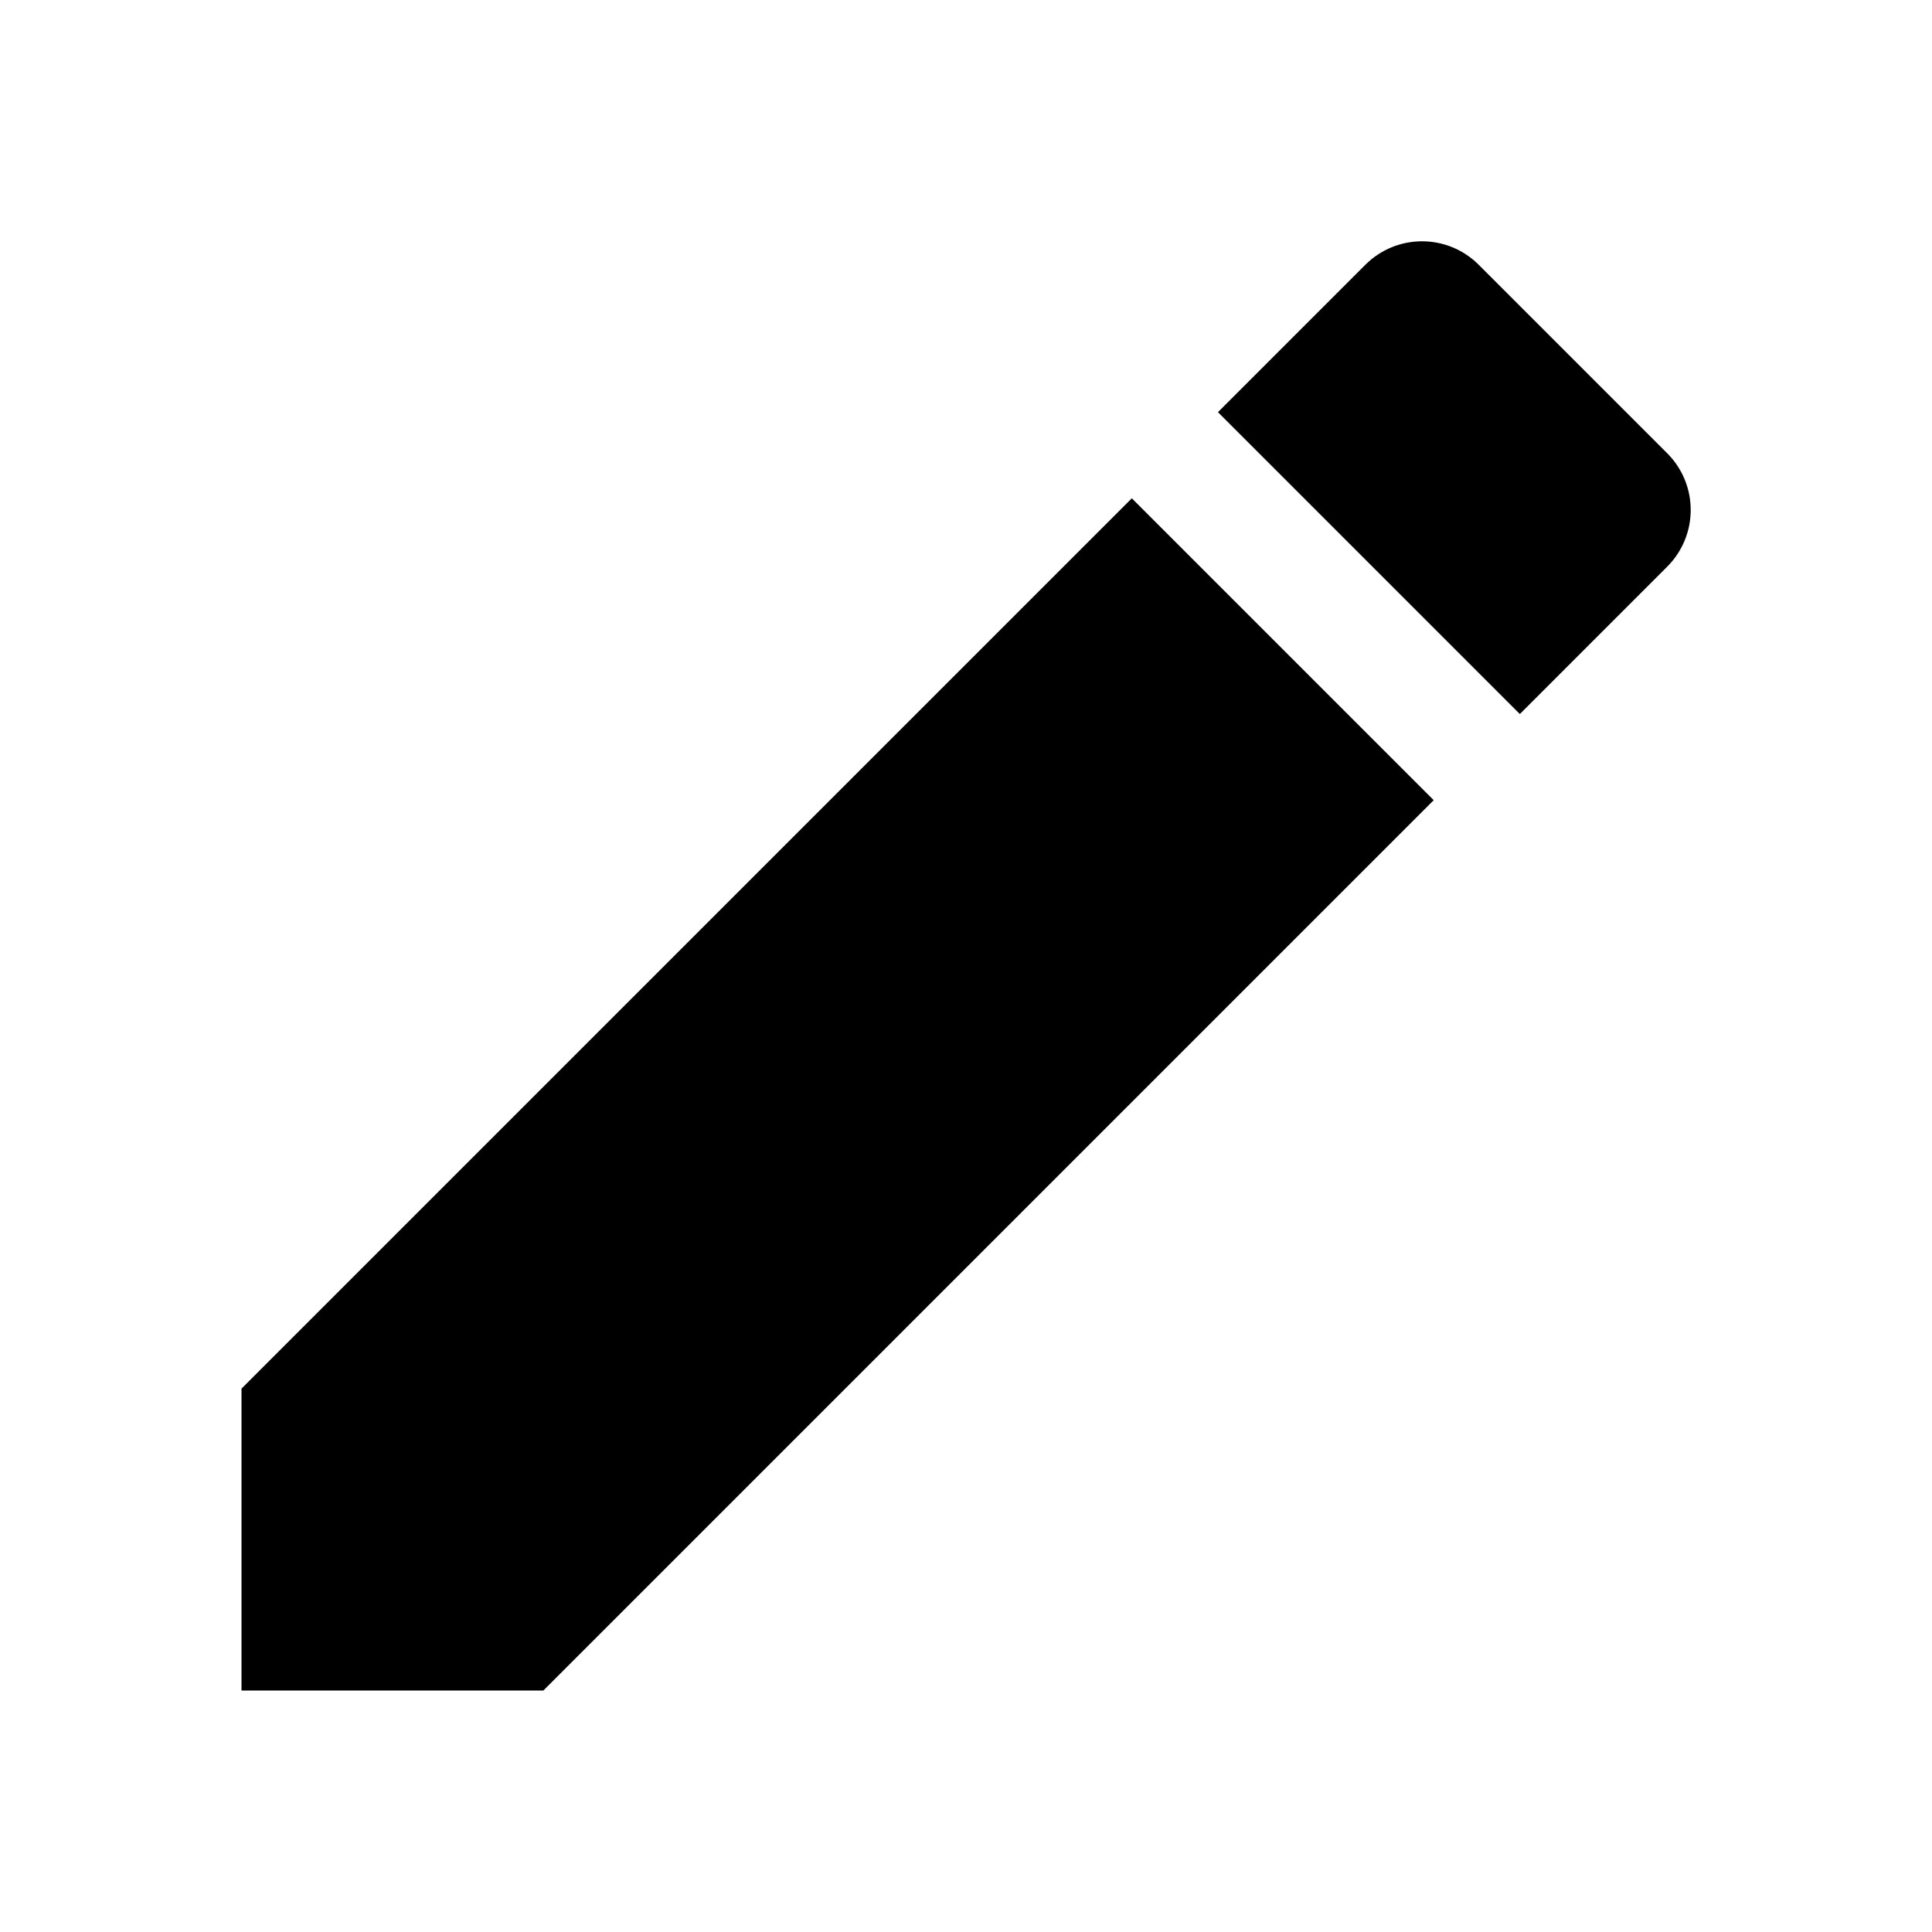
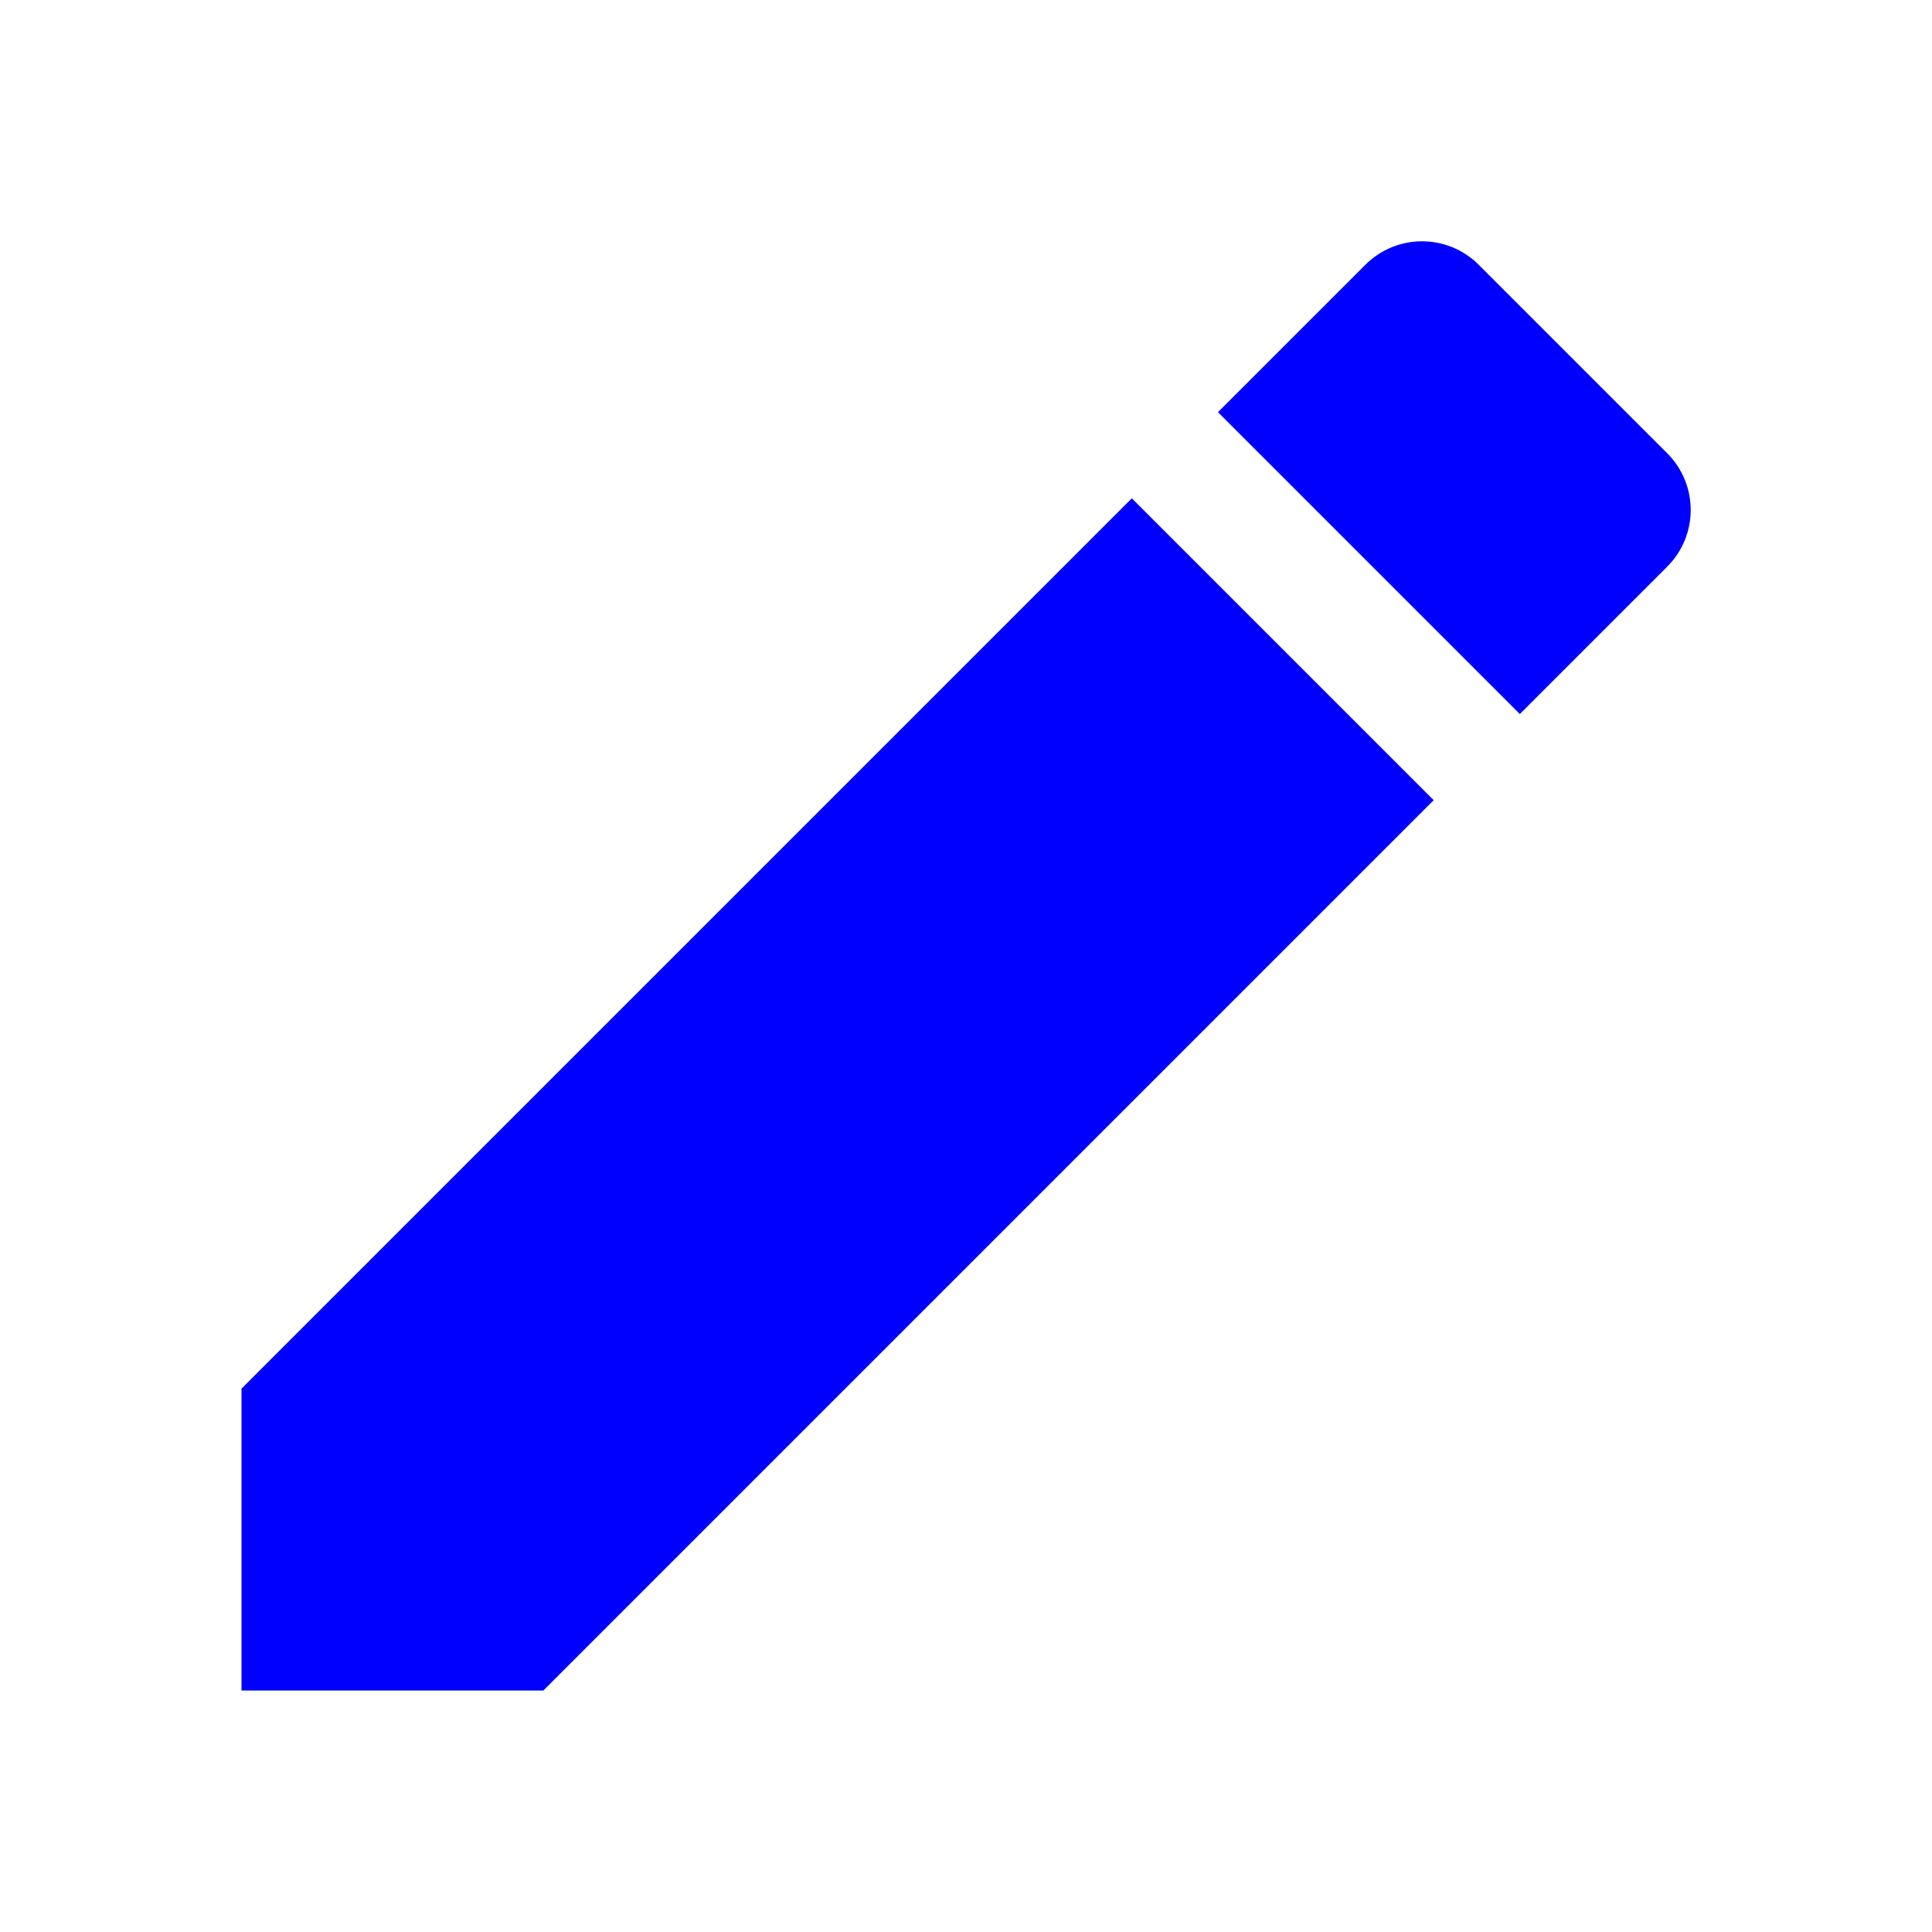
- <svg xmlns="http://www.w3.org/2000/svg" height="24" viewBox="0 0 24 24" width="24">
+ <svg xmlns="http://www.w3.org/2000/svg" height="24" viewBox="0 0 24 24" width="24" fill="blue">
  <path d="M0 0h24v24H0z" fill="none" />
  <path d="M3 17.25V21h3.75L17.81 9.94l-3.75-3.75L3 17.25zM20.71 7.04c.39-.39.39-1.02 0-1.41l-2.34-2.34c-.39-.39-1.02-.39-1.41 0l-1.83 1.83 3.75 3.75 1.83-1.83z" />
</svg>
